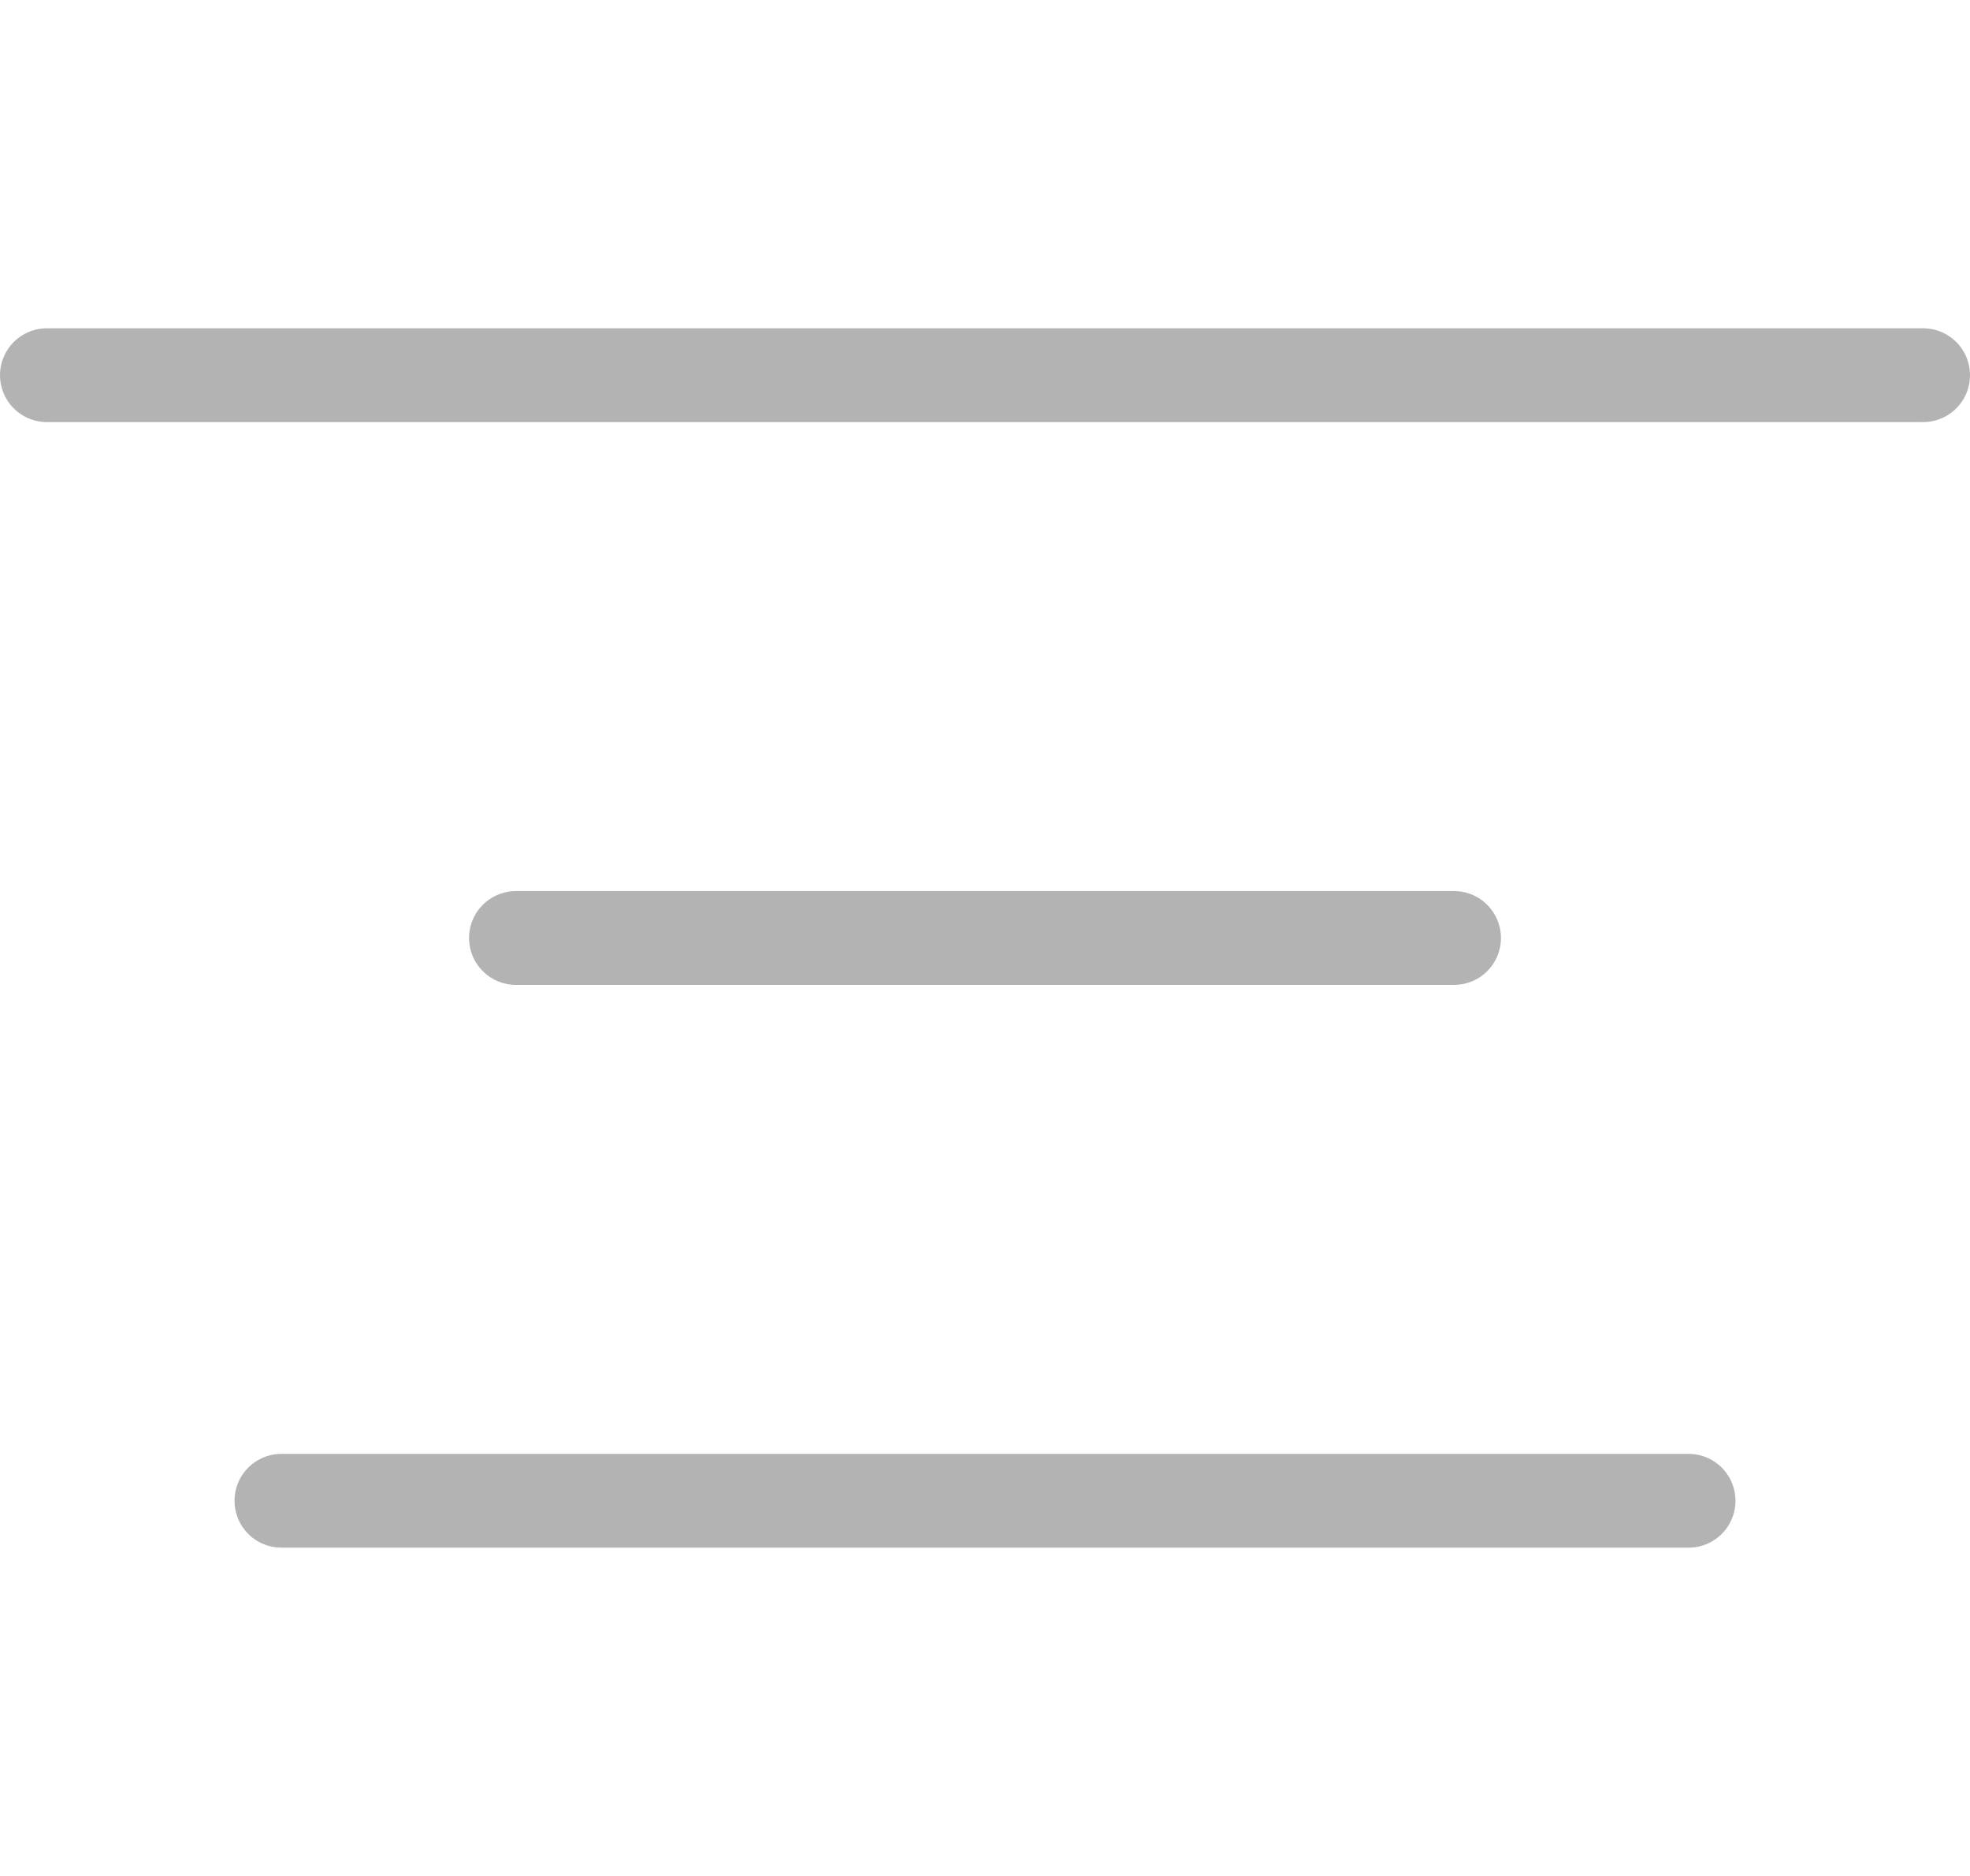
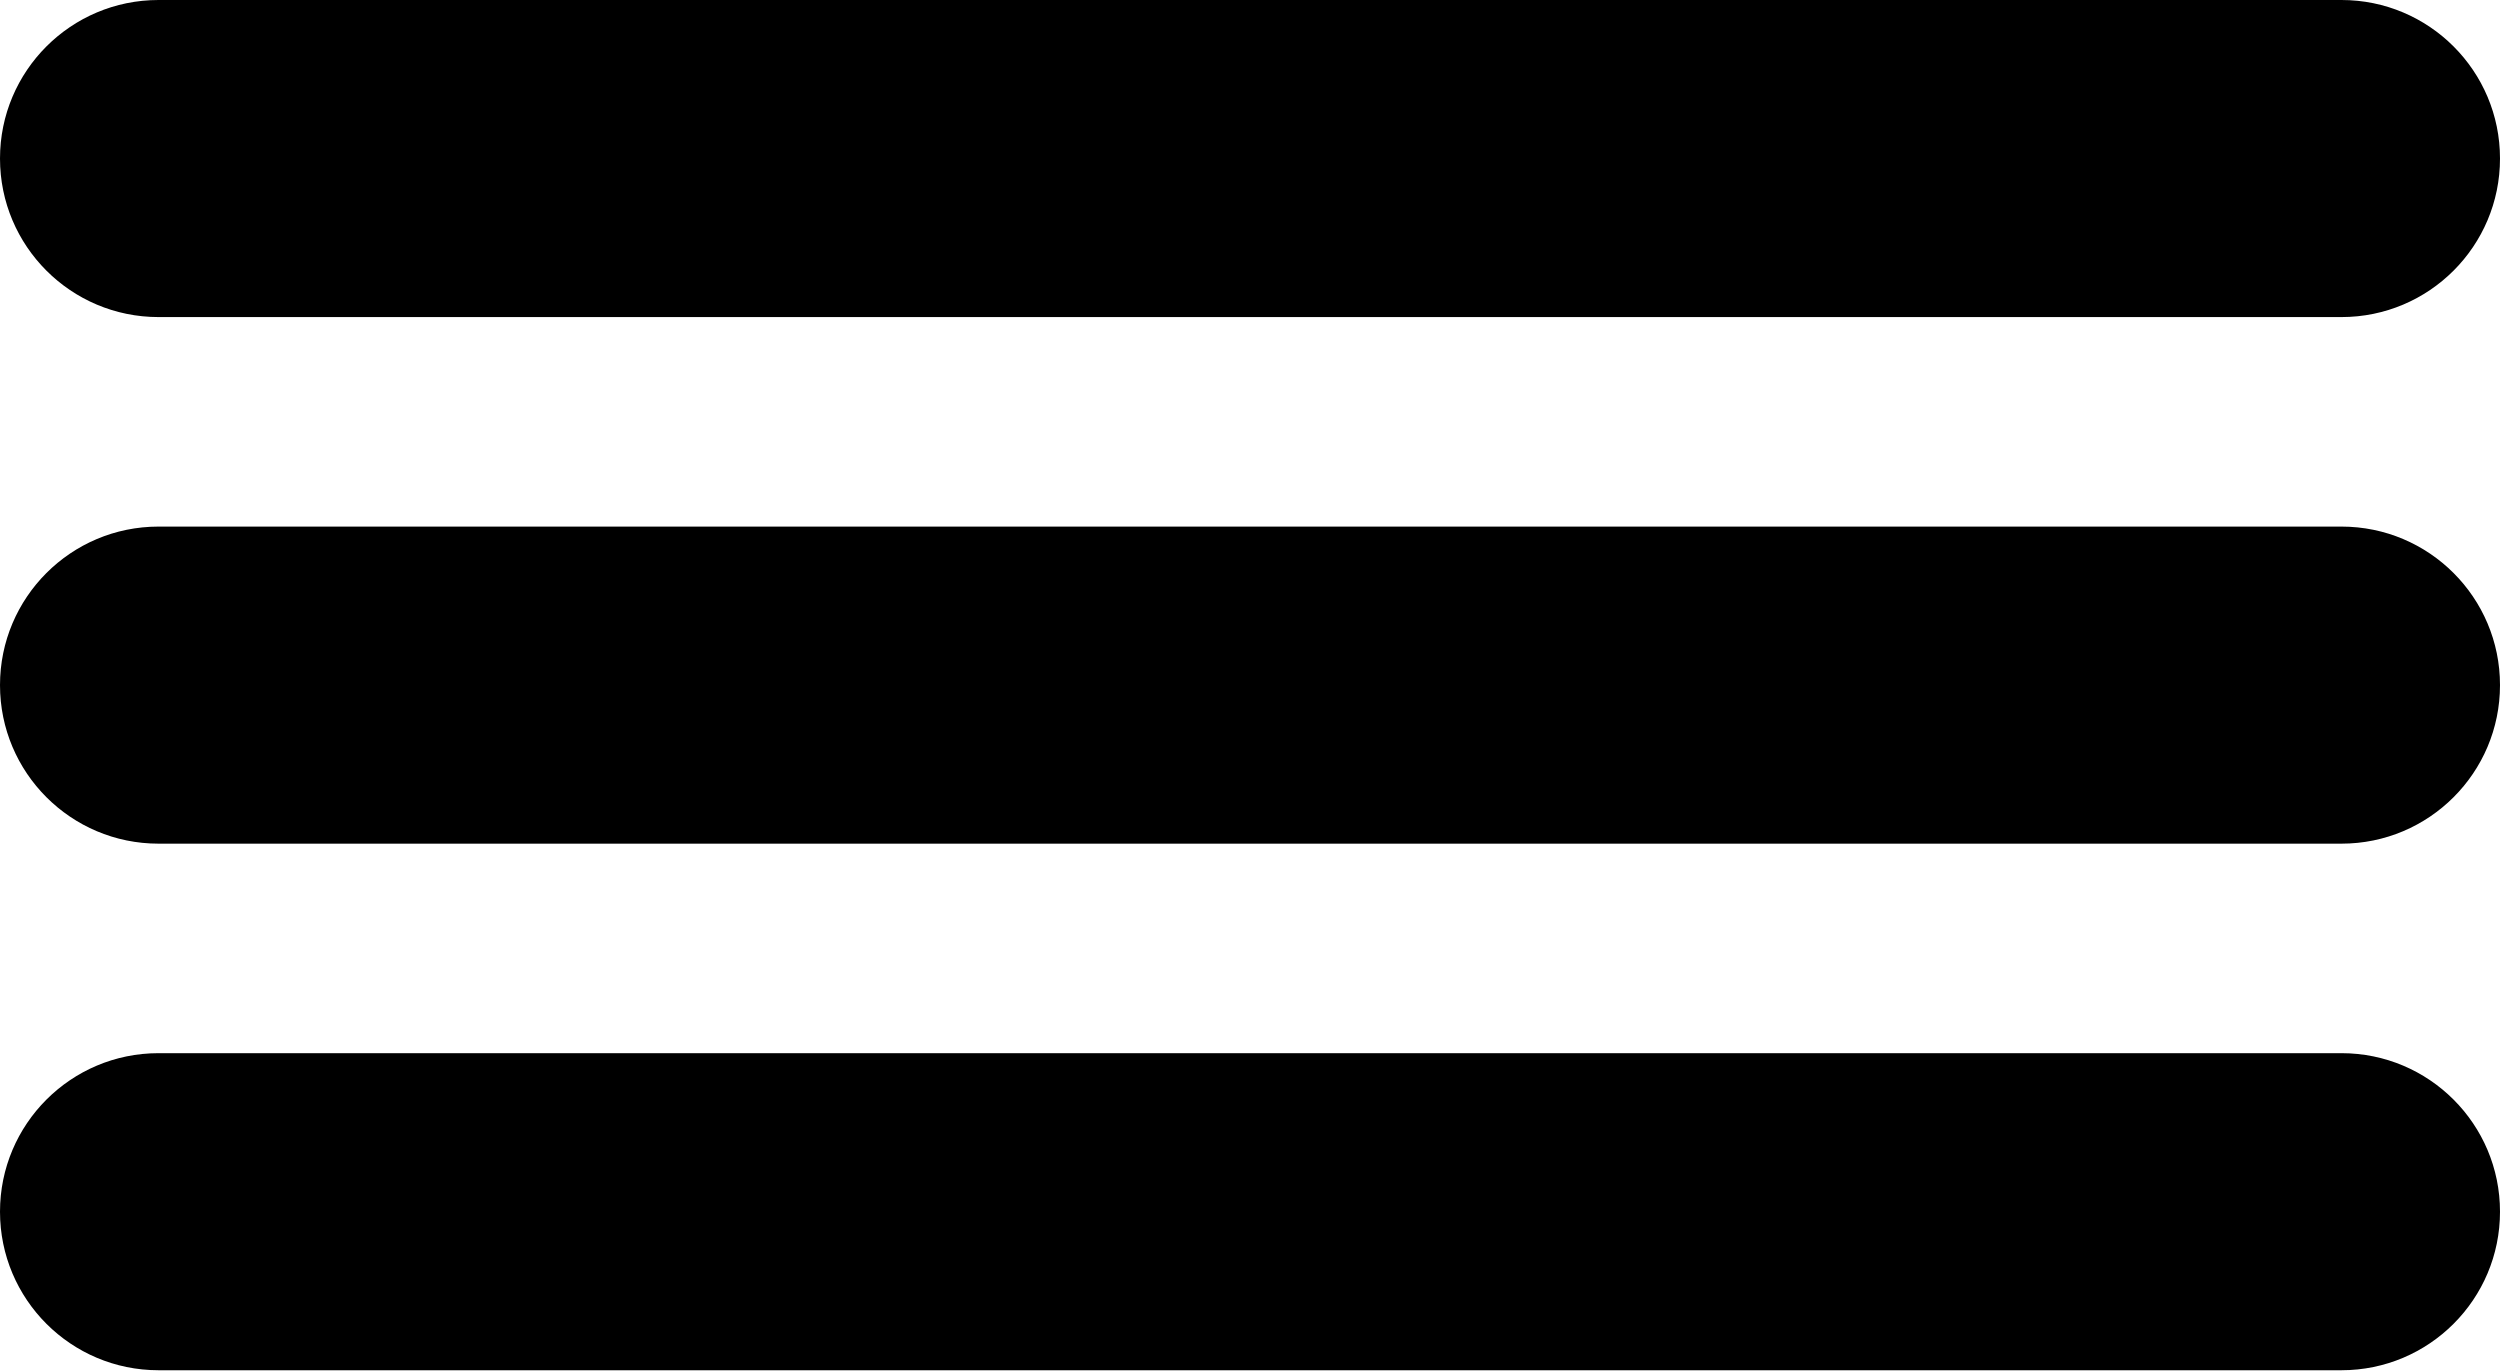
- <svg xmlns="http://www.w3.org/2000/svg" width="21" height="20" viewBox="0 0 21 20" fill="none">
-   <path d="M0.5 4H20.5" stroke="#B3B3B3" stroke-linecap="round" />
-   <path d="M5.5 10H15.5" stroke="#B3B3B3" stroke-linecap="round" />
-   <path d="M3 16H18" stroke="#B3B3B3" stroke-linecap="round" />
+ <svg xmlns="http://www.w3.org/2000/svg" viewBox="0 0 102.5 56.18" fill="currentColor">
+   <rect x="0.00" y="0.00" width="102.50" height="13.0" rx="6.5" />
+   <rect x="0.00" y="21.59" width="102.50" height="13.0" rx="6.5" />
+   <rect x="0.00" y="43.18" width="102.50" height="13.0" rx="6.5" />
</svg>
